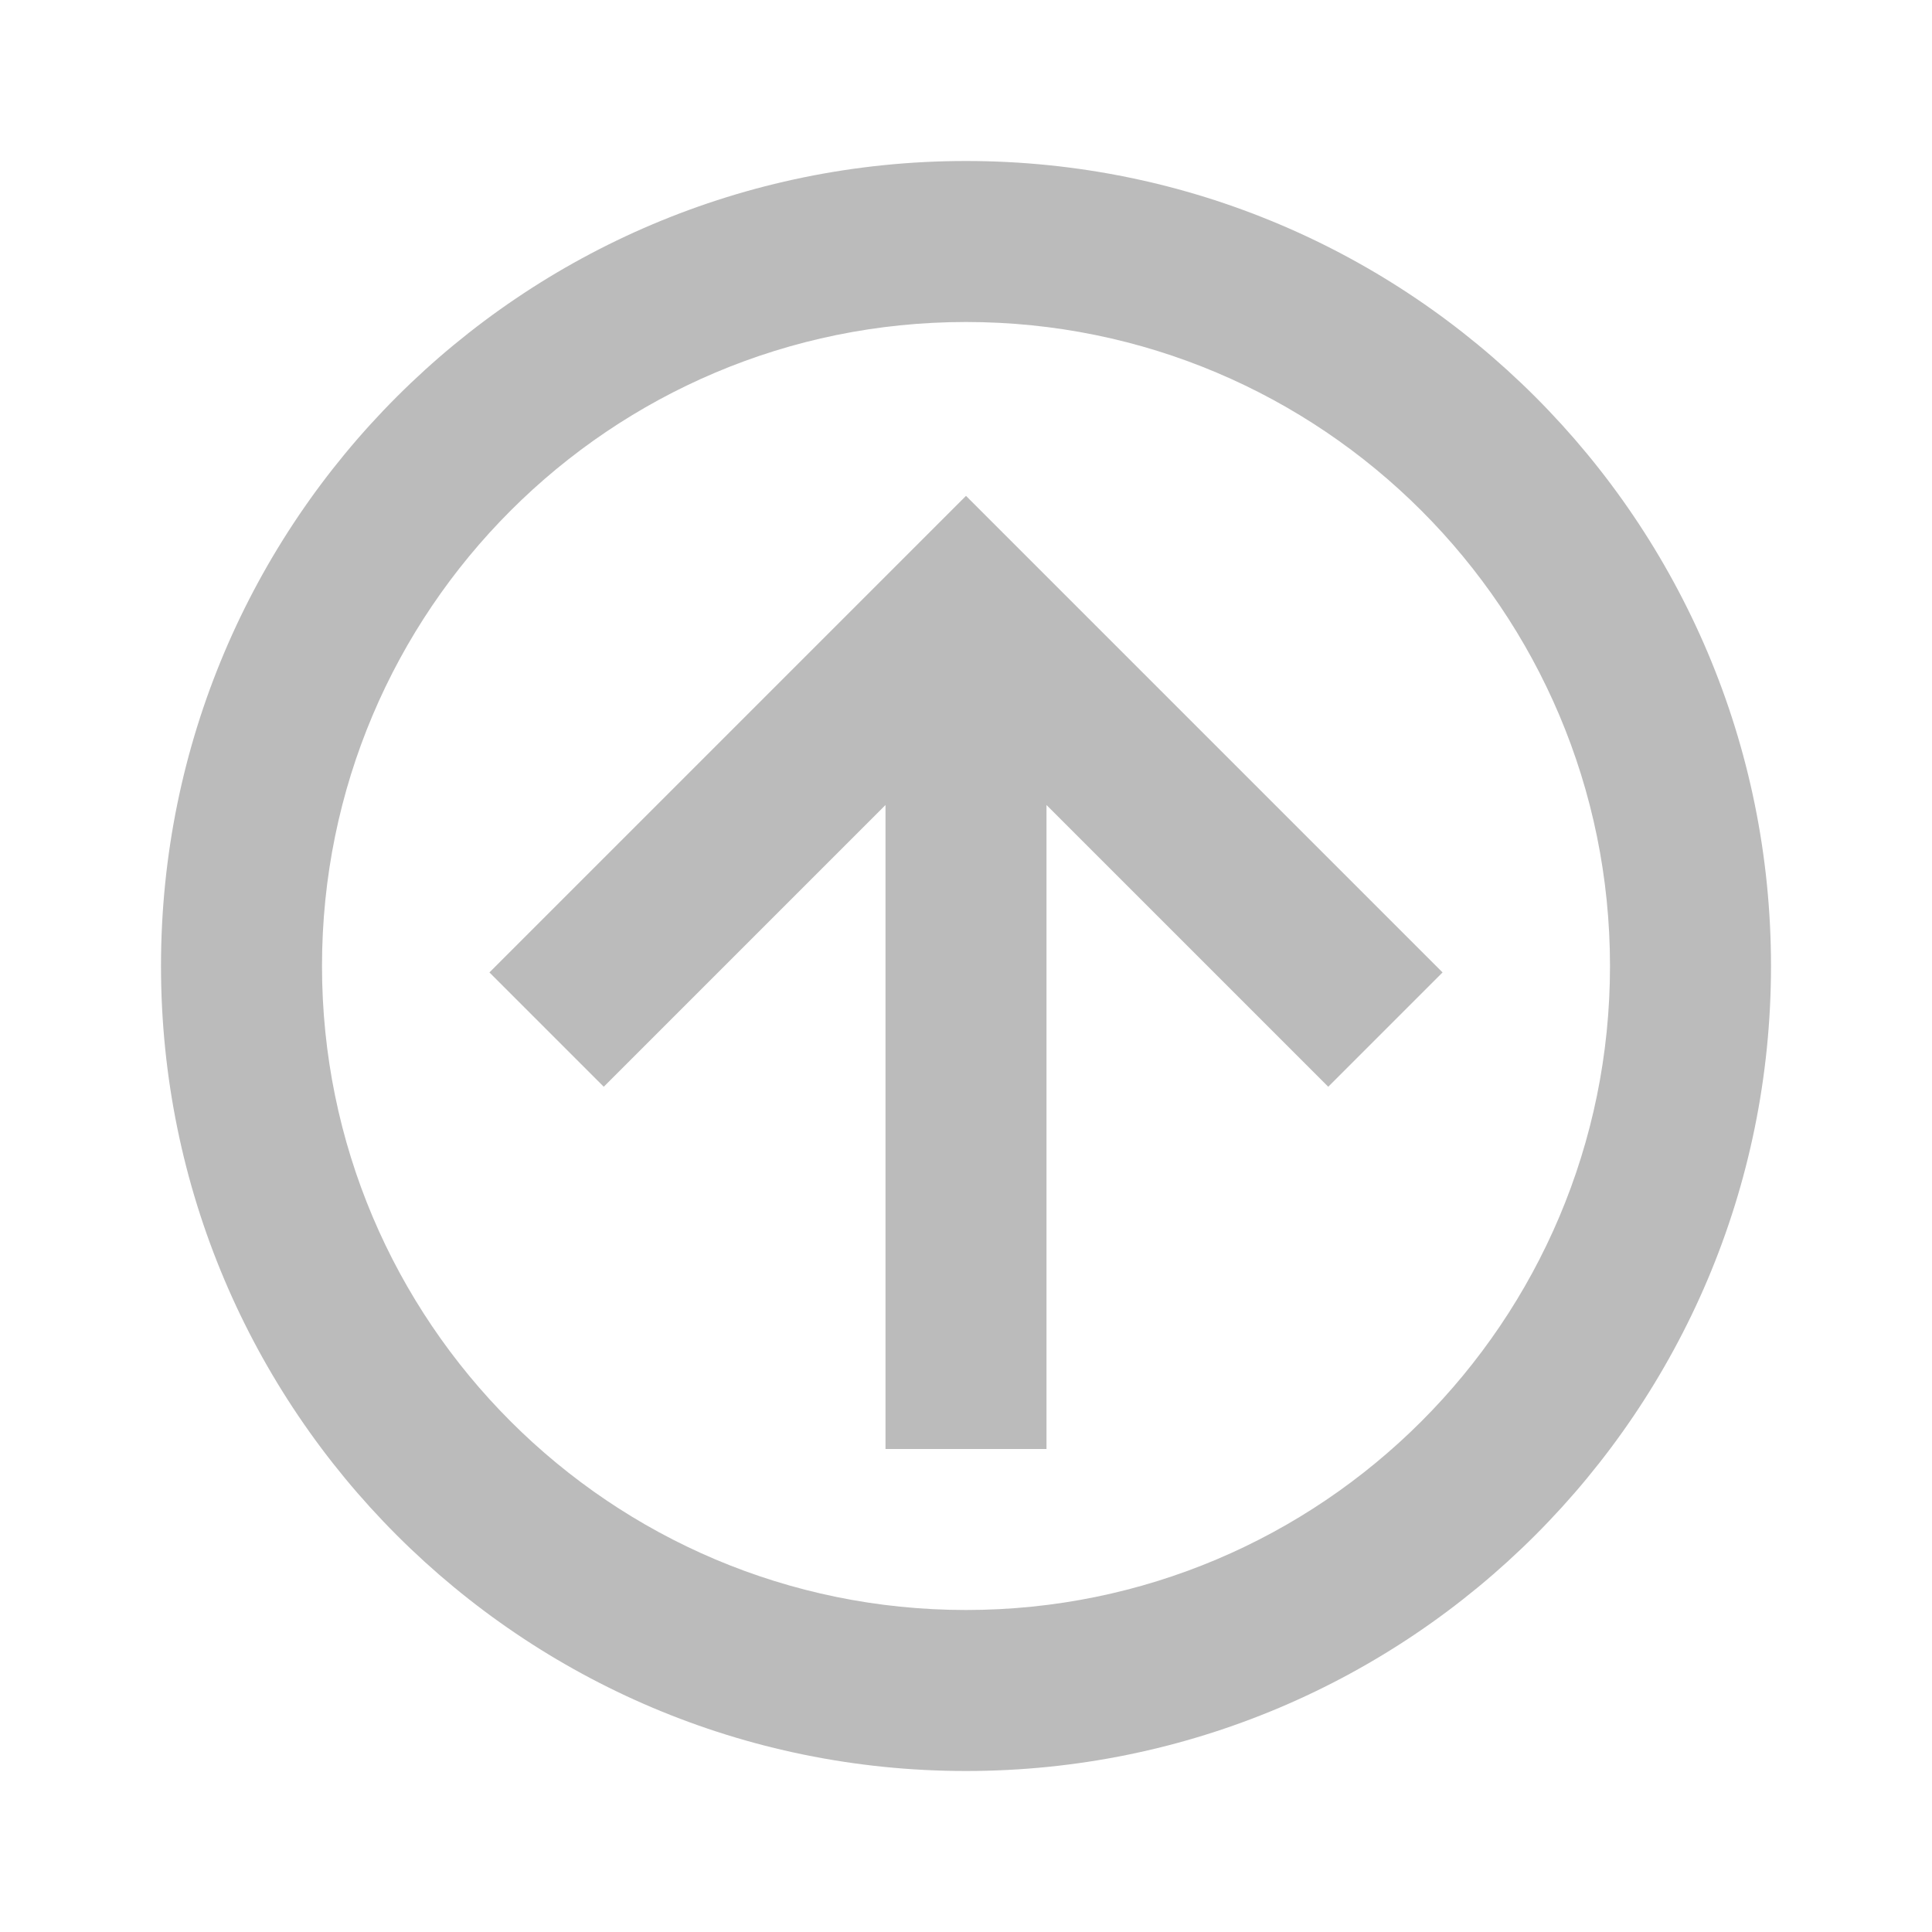
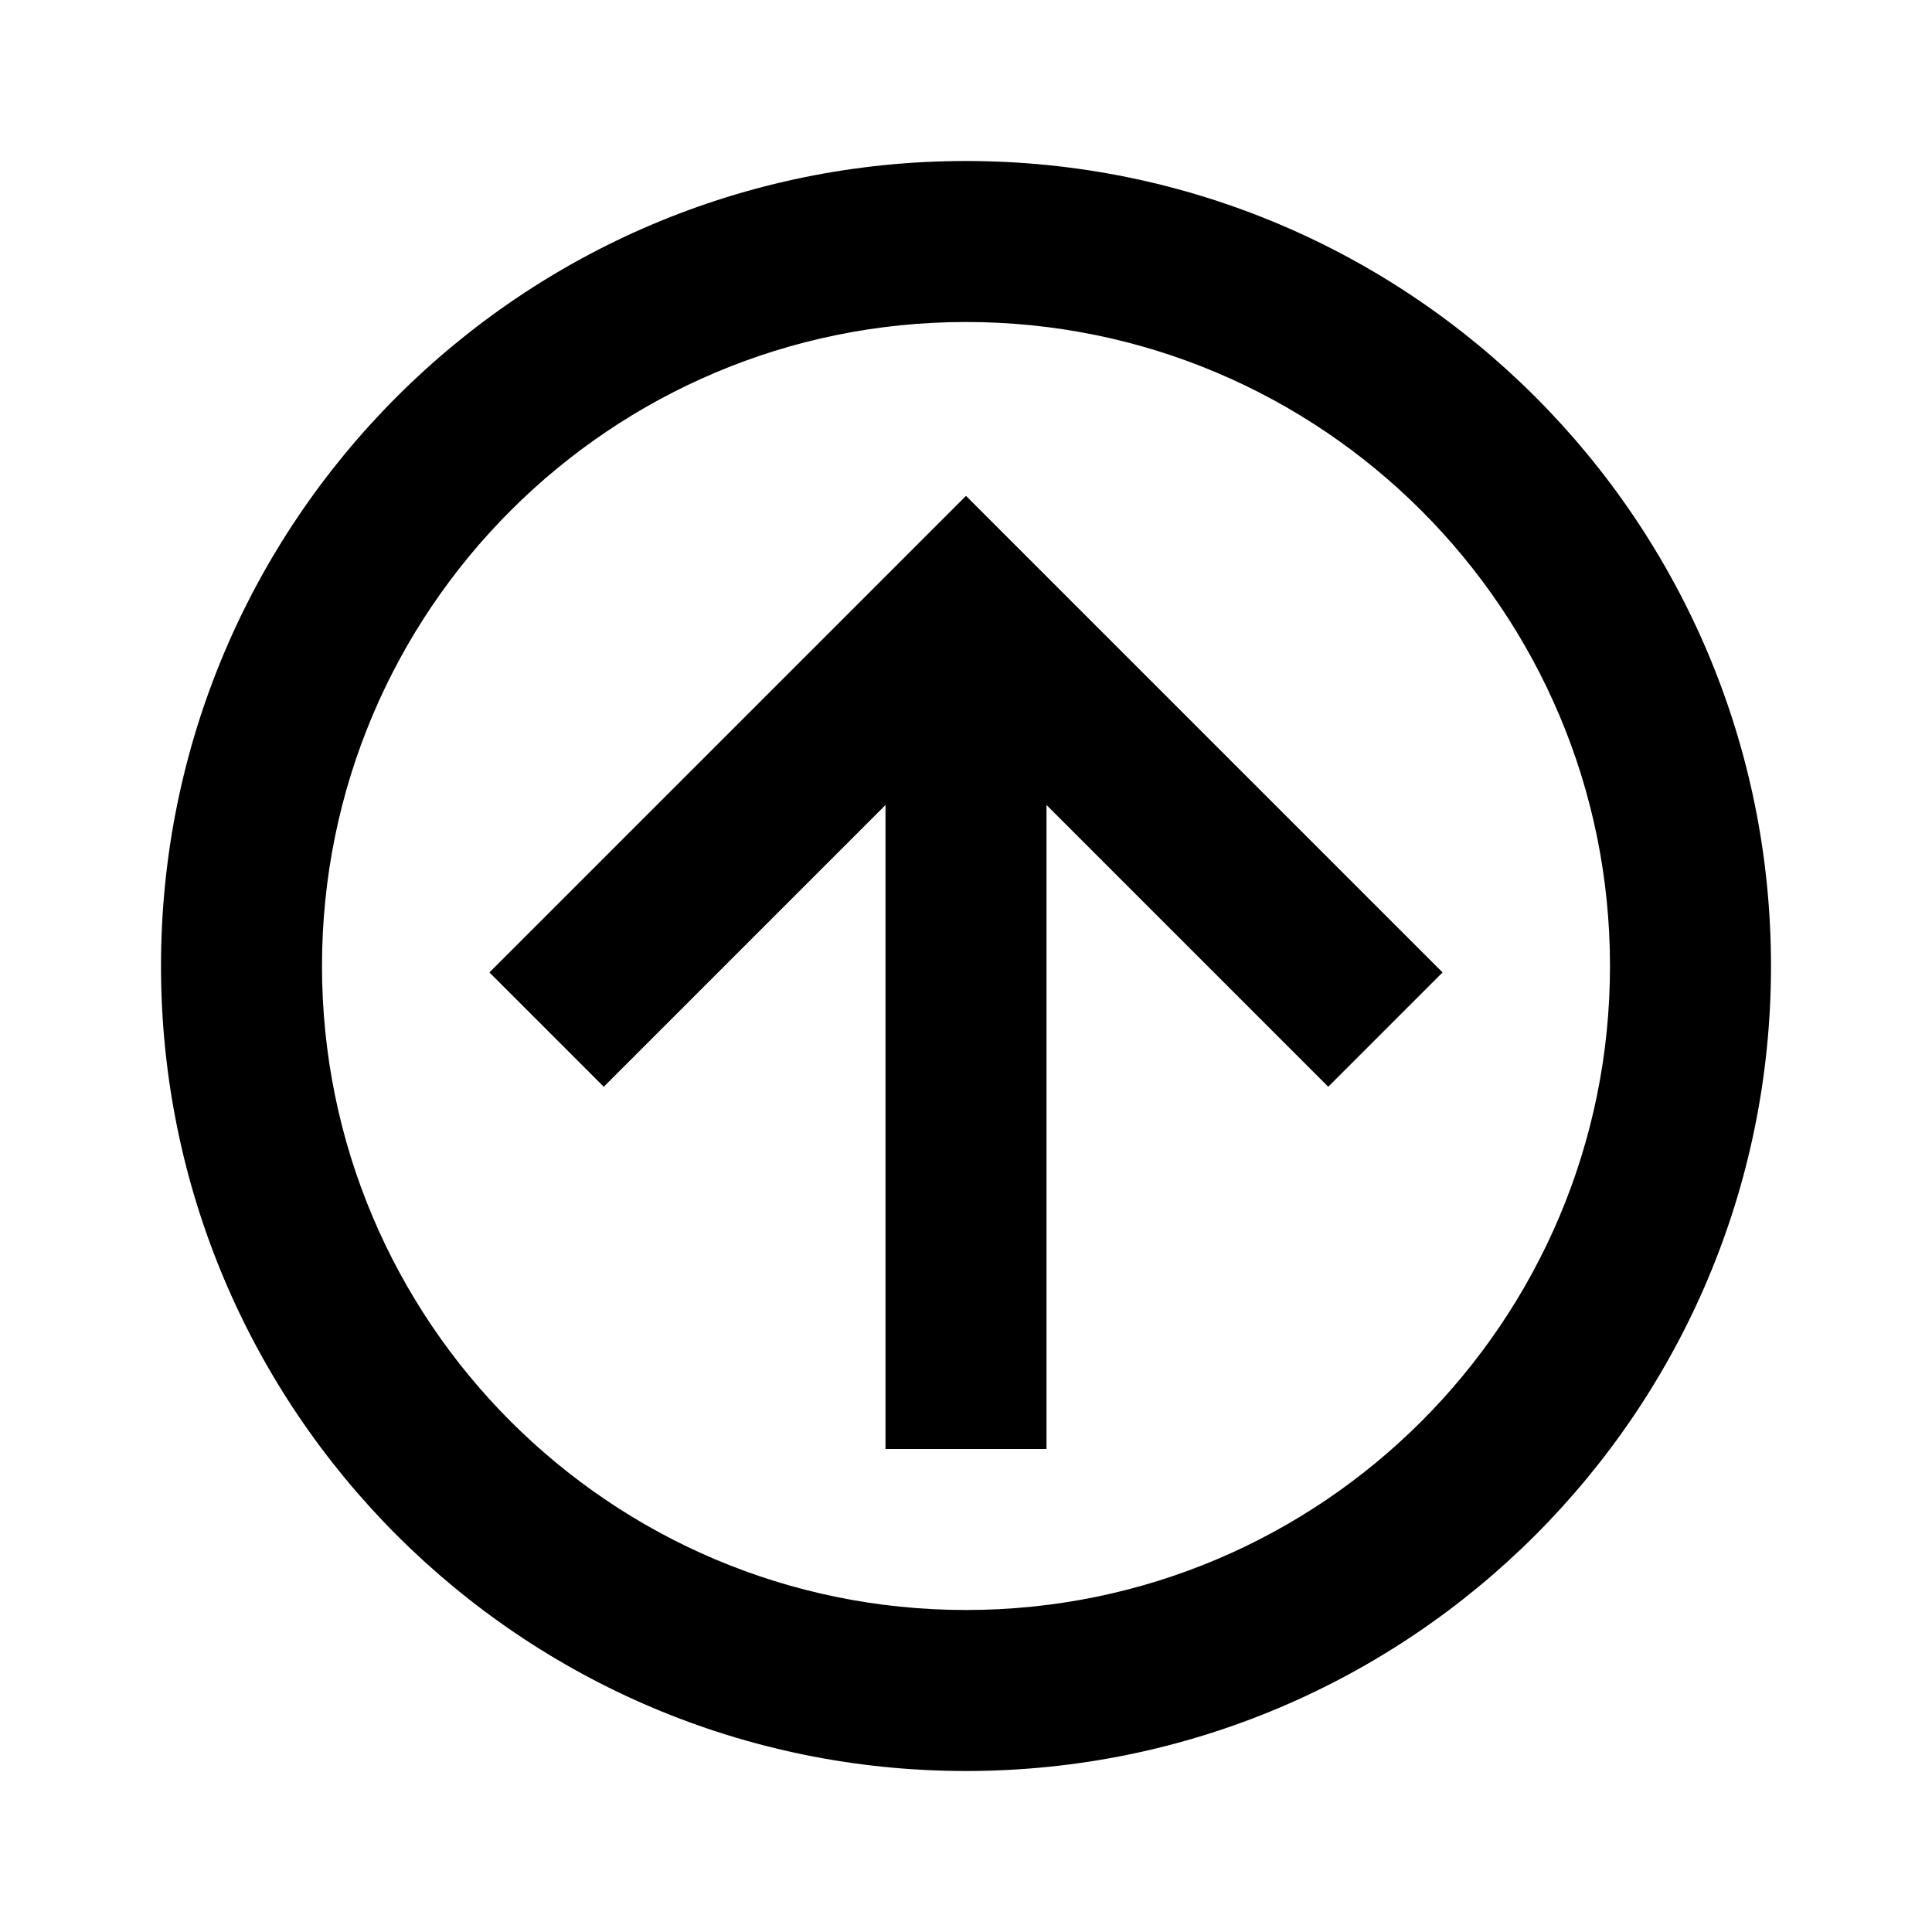
<svg xmlns="http://www.w3.org/2000/svg" version="1.1" width="24" height="24" viewBox="0 0 24 24">
-   <path fill="#bbbbbb" d="M13,18H11V10L7.5,13.5L6.08,12.08L12,6.16L17.92,12.08L16.5,13.5L13,10V18M12,2A10,10 0 0,1 22,12A10,10 0 0,1 12,22A10,10 0 0,1 2,12A10,10 0 0,1 12,2M12,4A8,8 0 0,0 4,12A8,8 0 0,0 12,20A8,8 0 0,0 20,12A8,8 0 0,0 12,4Z" />
+   <path d="M13,18H11V10L7.5,13.5L6.08,12.08L12,6.16L17.92,12.08L16.5,13.5L13,10V18M12,2A10,10 0 0,1 22,12A10,10 0 0,1 12,22A10,10 0 0,1 2,12A10,10 0 0,1 12,2M12,4A8,8 0 0,0 4,12A8,8 0 0,0 12,20A8,8 0 0,0 20,12A8,8 0 0,0 12,4Z" />
</svg>
